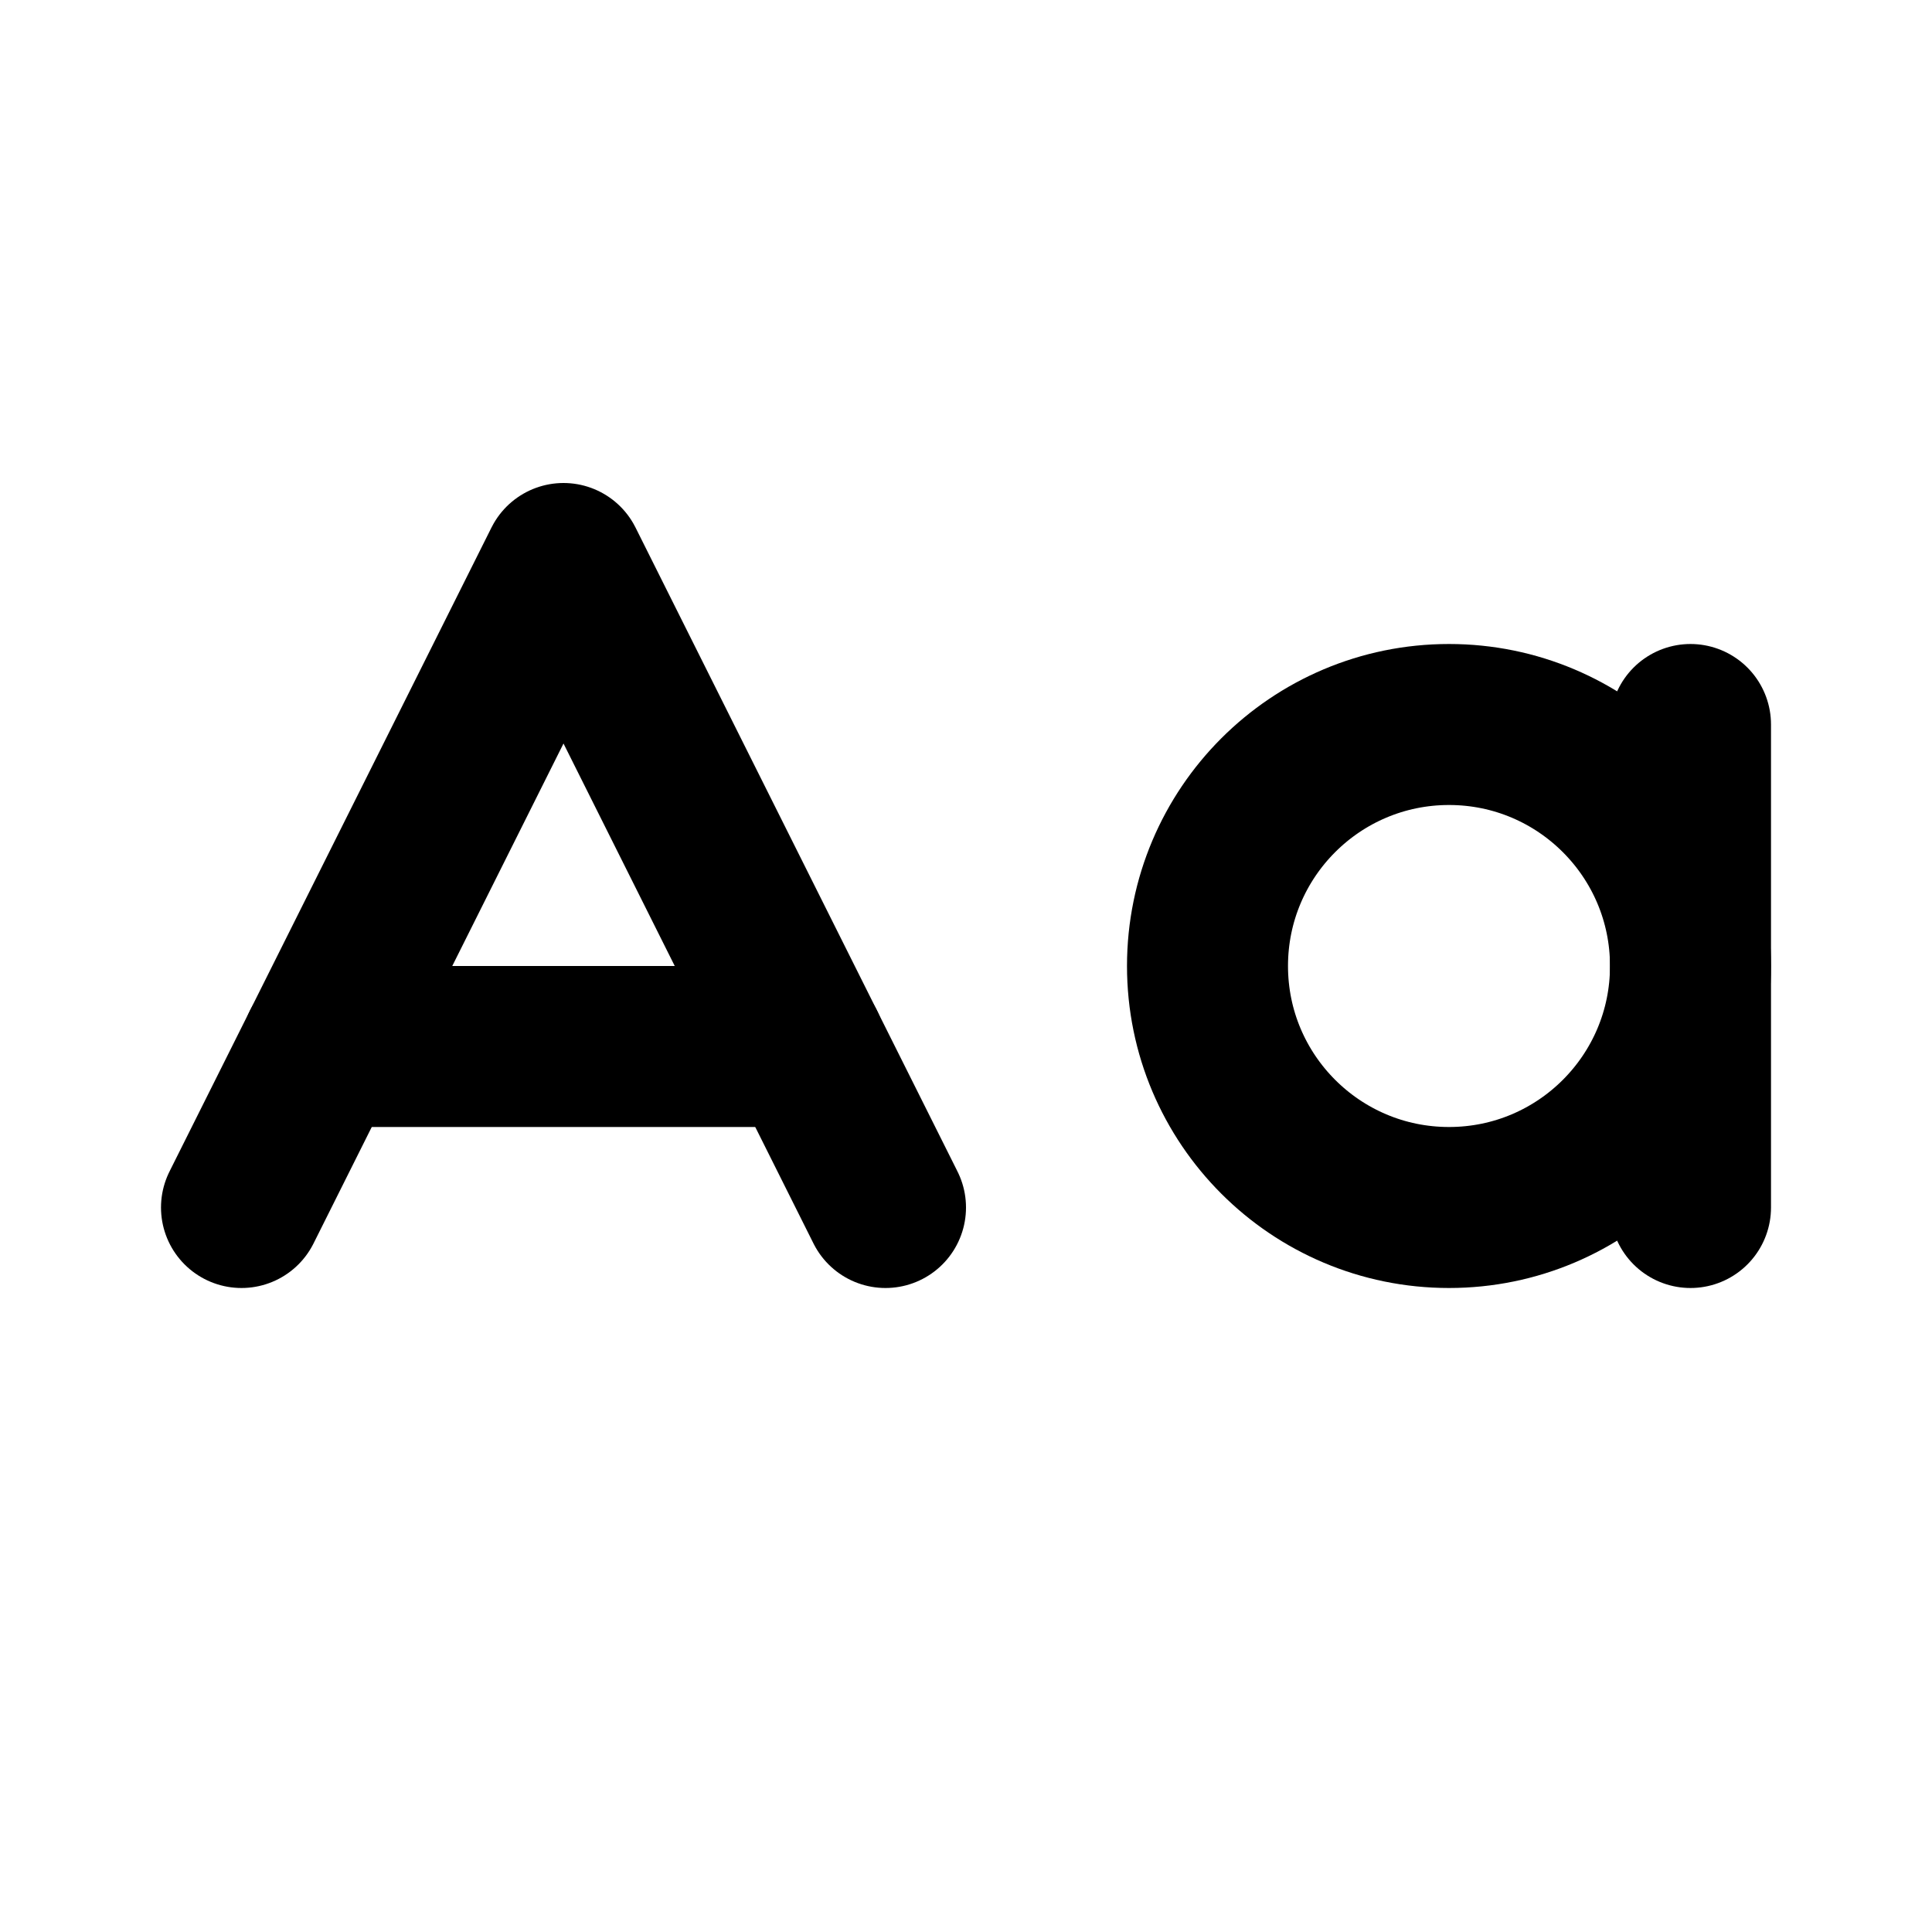
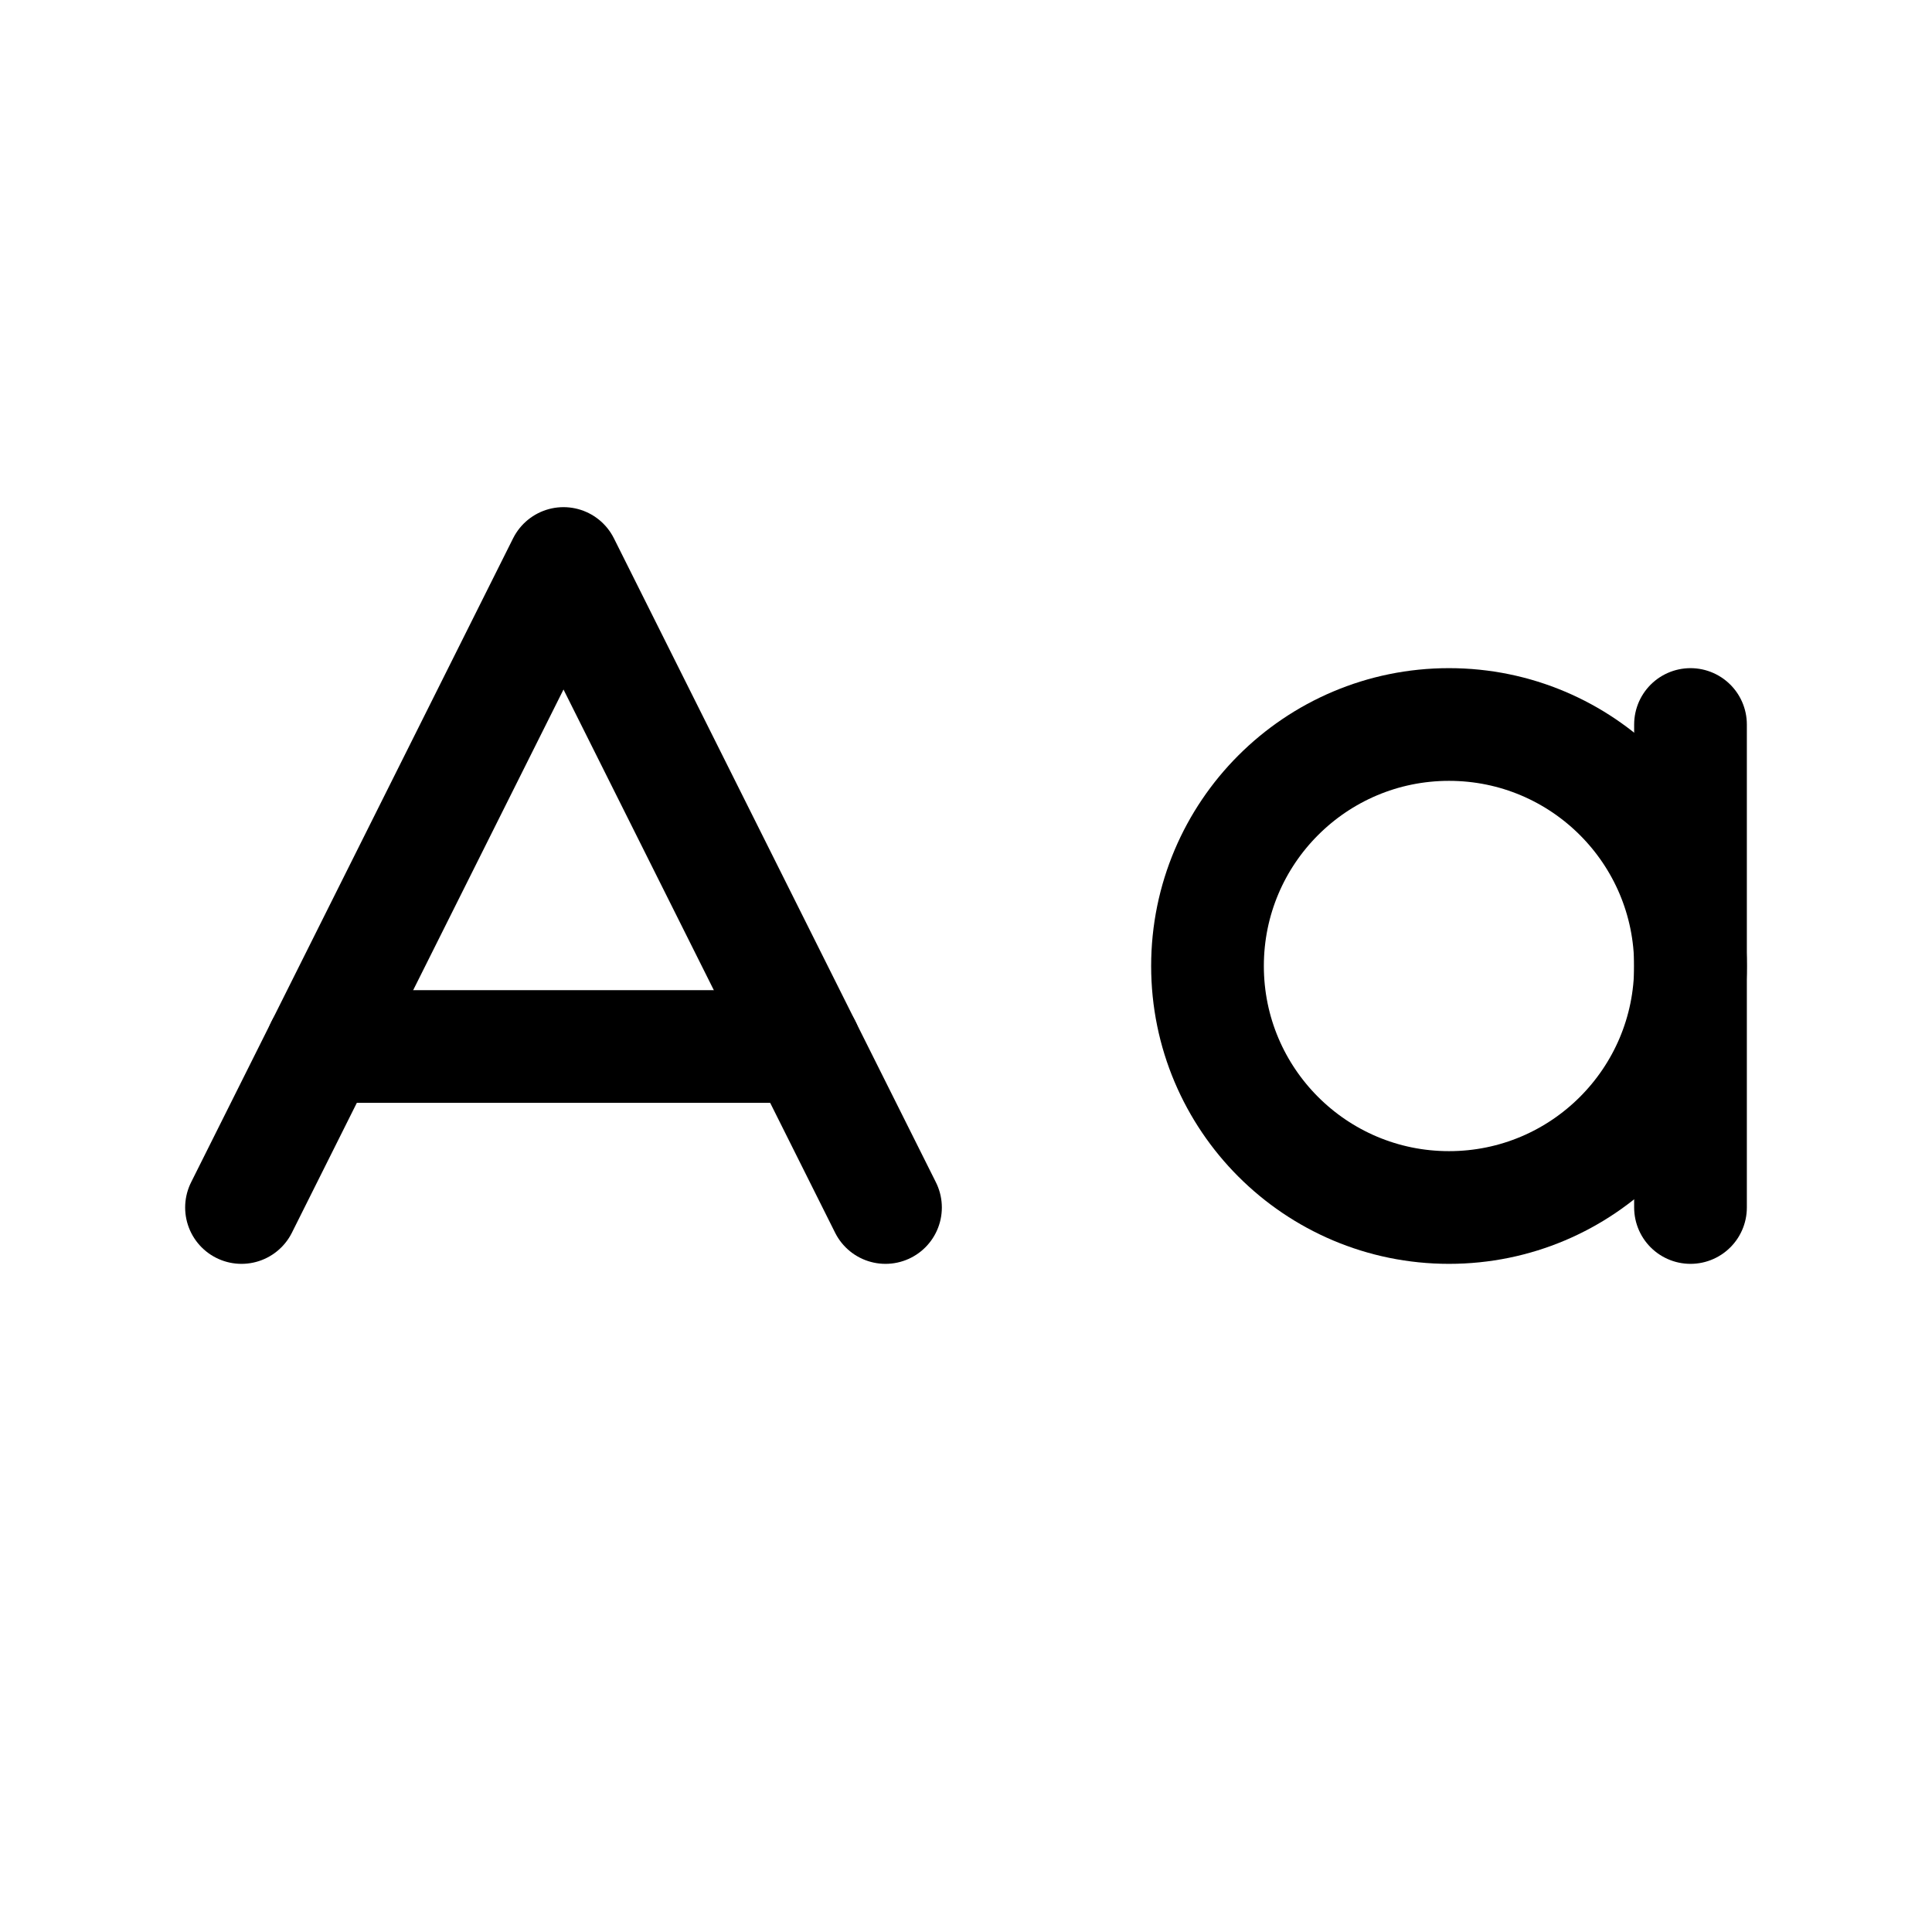
- <svg xmlns="http://www.w3.org/2000/svg" class="lucide lucide-case-sensitive" width="24" height="24" viewBox="0 0 24 24" fill="none" stroke="currentColor" stroke-width="2" stroke-linecap="round" stroke-linejoin="round">
+ <svg xmlns="http://www.w3.org/2000/svg" class="lucide lucide-case-sensitive" width="24" height="24" viewBox="0 0 24 24" fill="none" stroke="currentColor" stroke-width="1.4" stroke-linecap="round" stroke-linejoin="round">
  <path d="m3 15 4-8 4 8" />
  <path d="M4 13h6" />
  <circle cx="18" cy="12" r="3" />
  <path d="M21 9v6" />
</svg>
